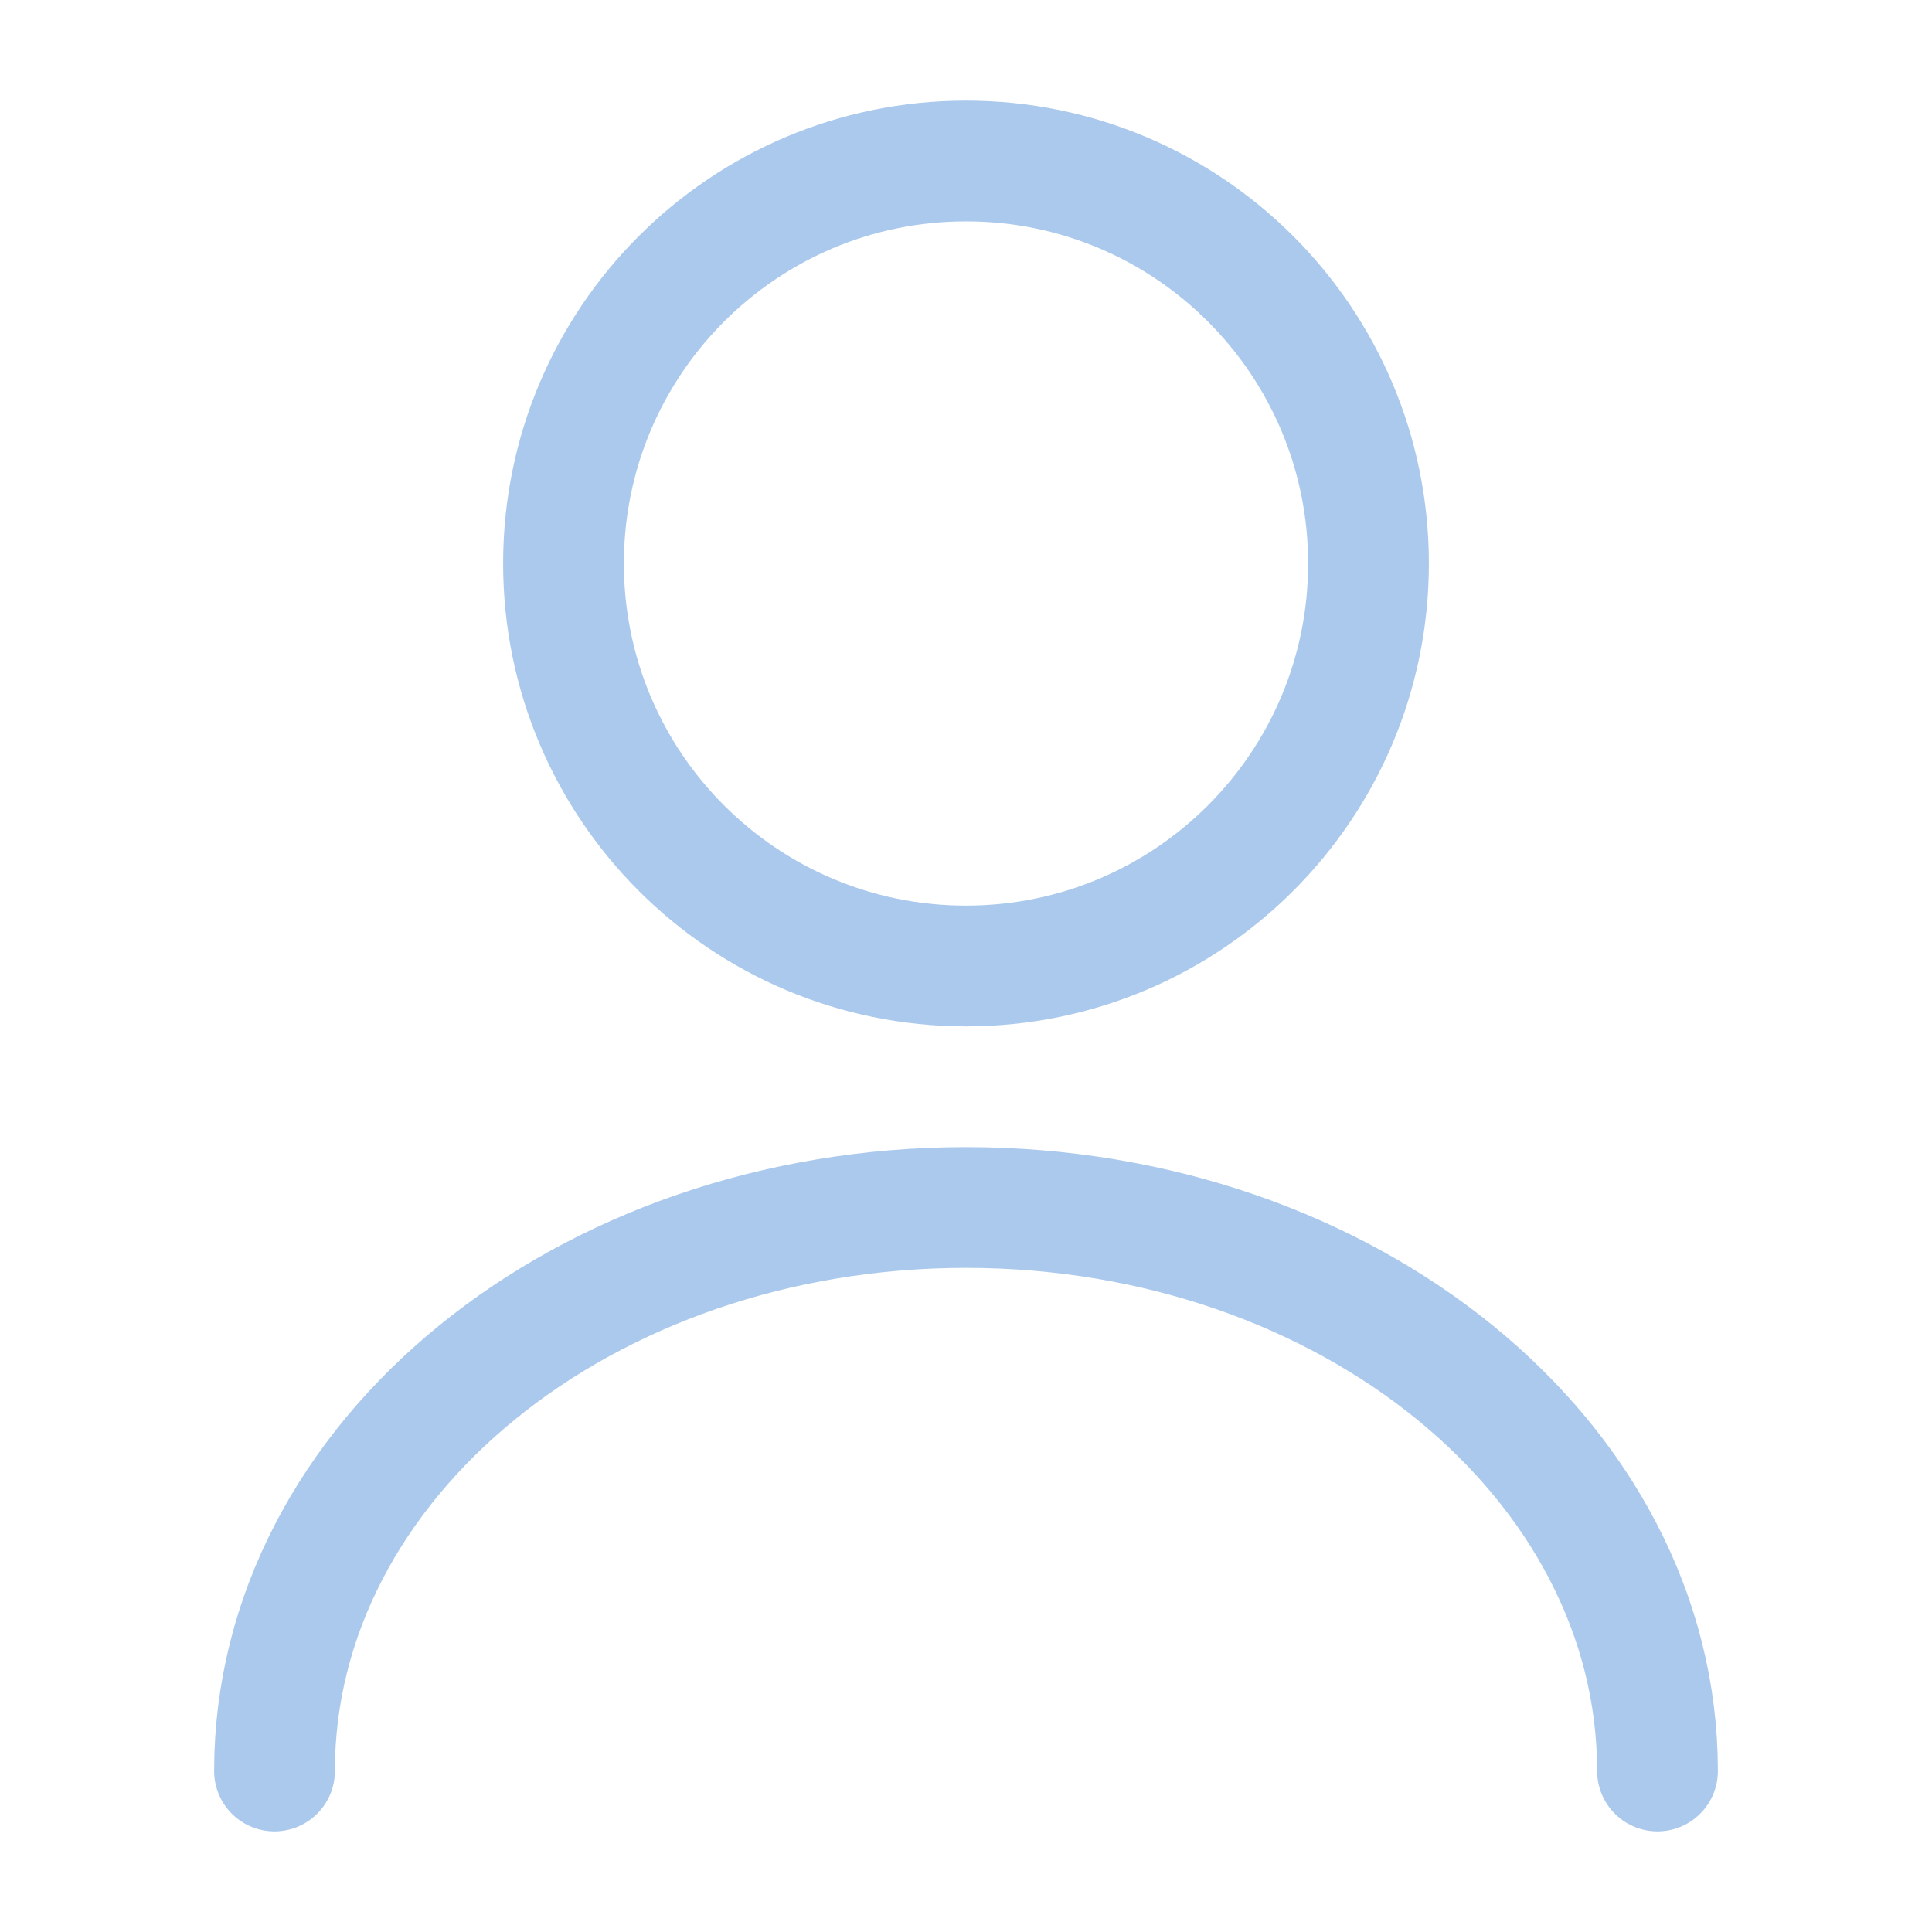
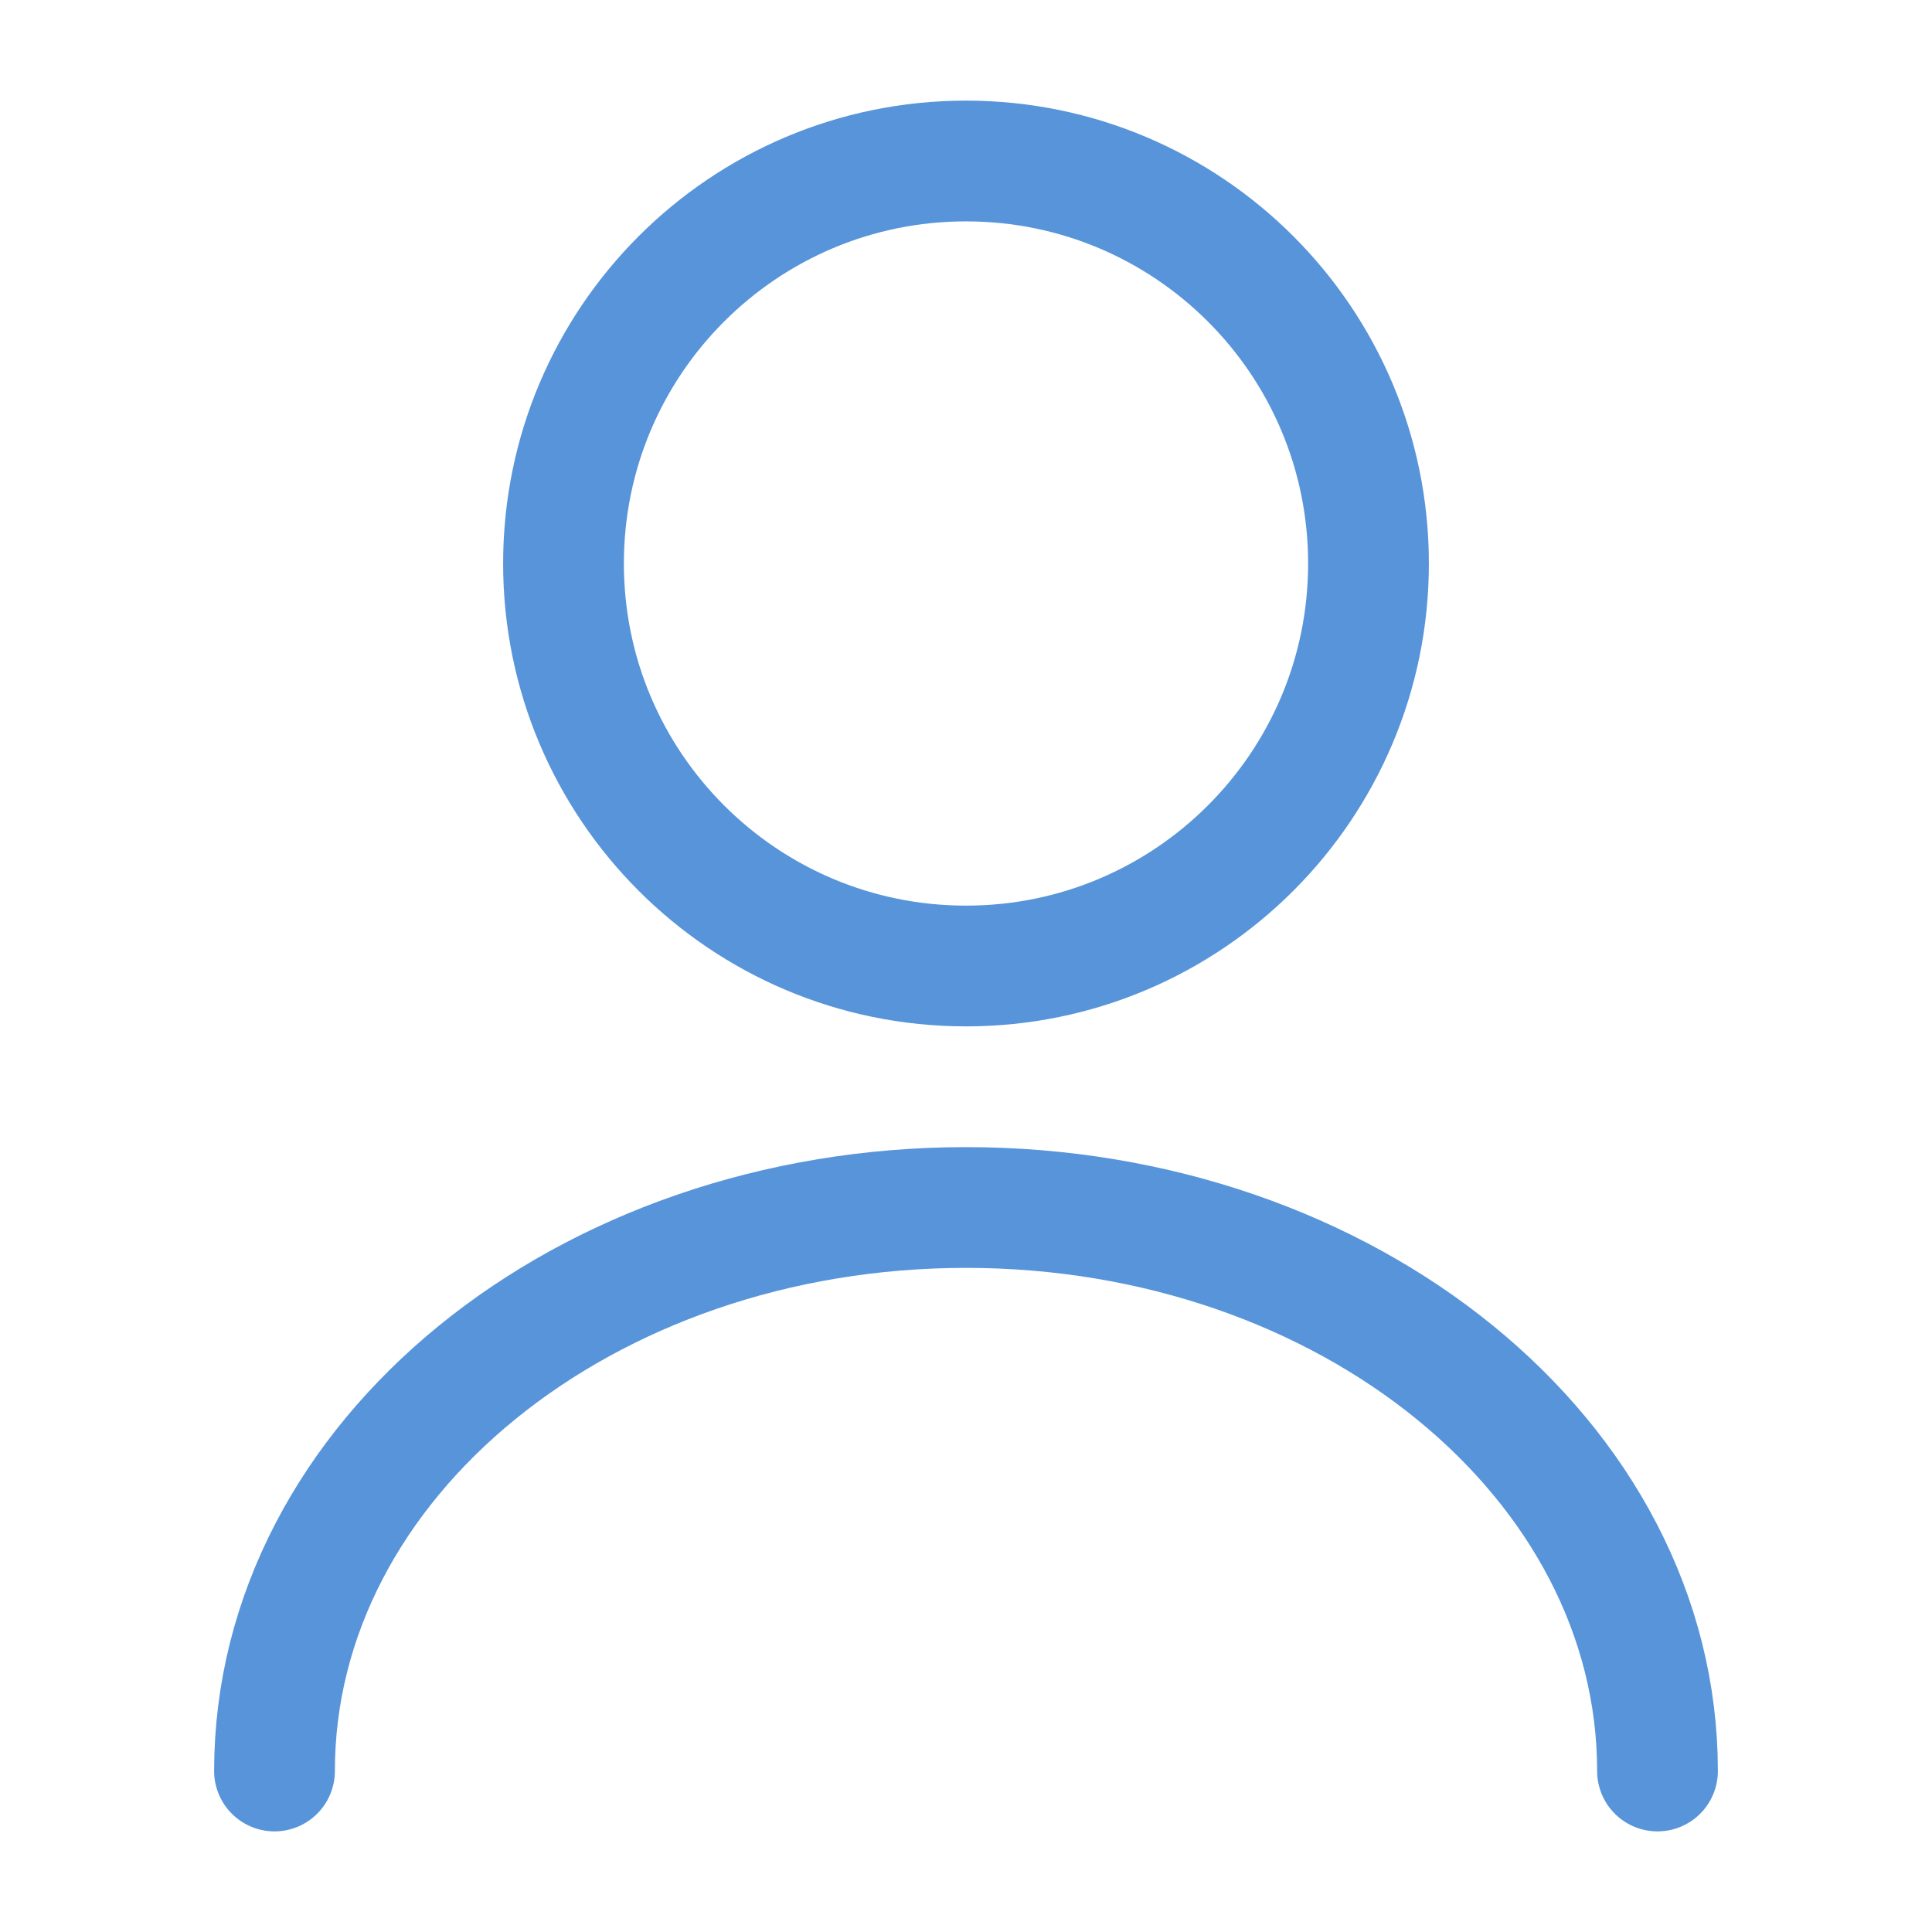
- <svg xmlns="http://www.w3.org/2000/svg" width="48" height="48" viewBox="0 0 48 48" fill="none" stroke="#5794DA" stroke-opacity="0.5">
+ <svg xmlns="http://www.w3.org/2000/svg" width="48" height="48" viewBox="0 0 48 48" fill="none" stroke="#5794DA" stroke-opacity="1">
  <path d="M24 24C29.523 24 34 19.523 34 14C34 8.477 29.523 4 24 4C18.477 4 14 8.477 14 14C14 19.523 18.477 24 24 24Z" stroke-width="3" stroke-linecap="round" stroke-linejoin="round" />
  <path d="M41.18 44C41.18 36.26 33.48 30 24 30C14.52 30 6.82 36.26 6.82 44" stroke-width="3" stroke-linecap="round" stroke-linejoin="round" />
</svg>
